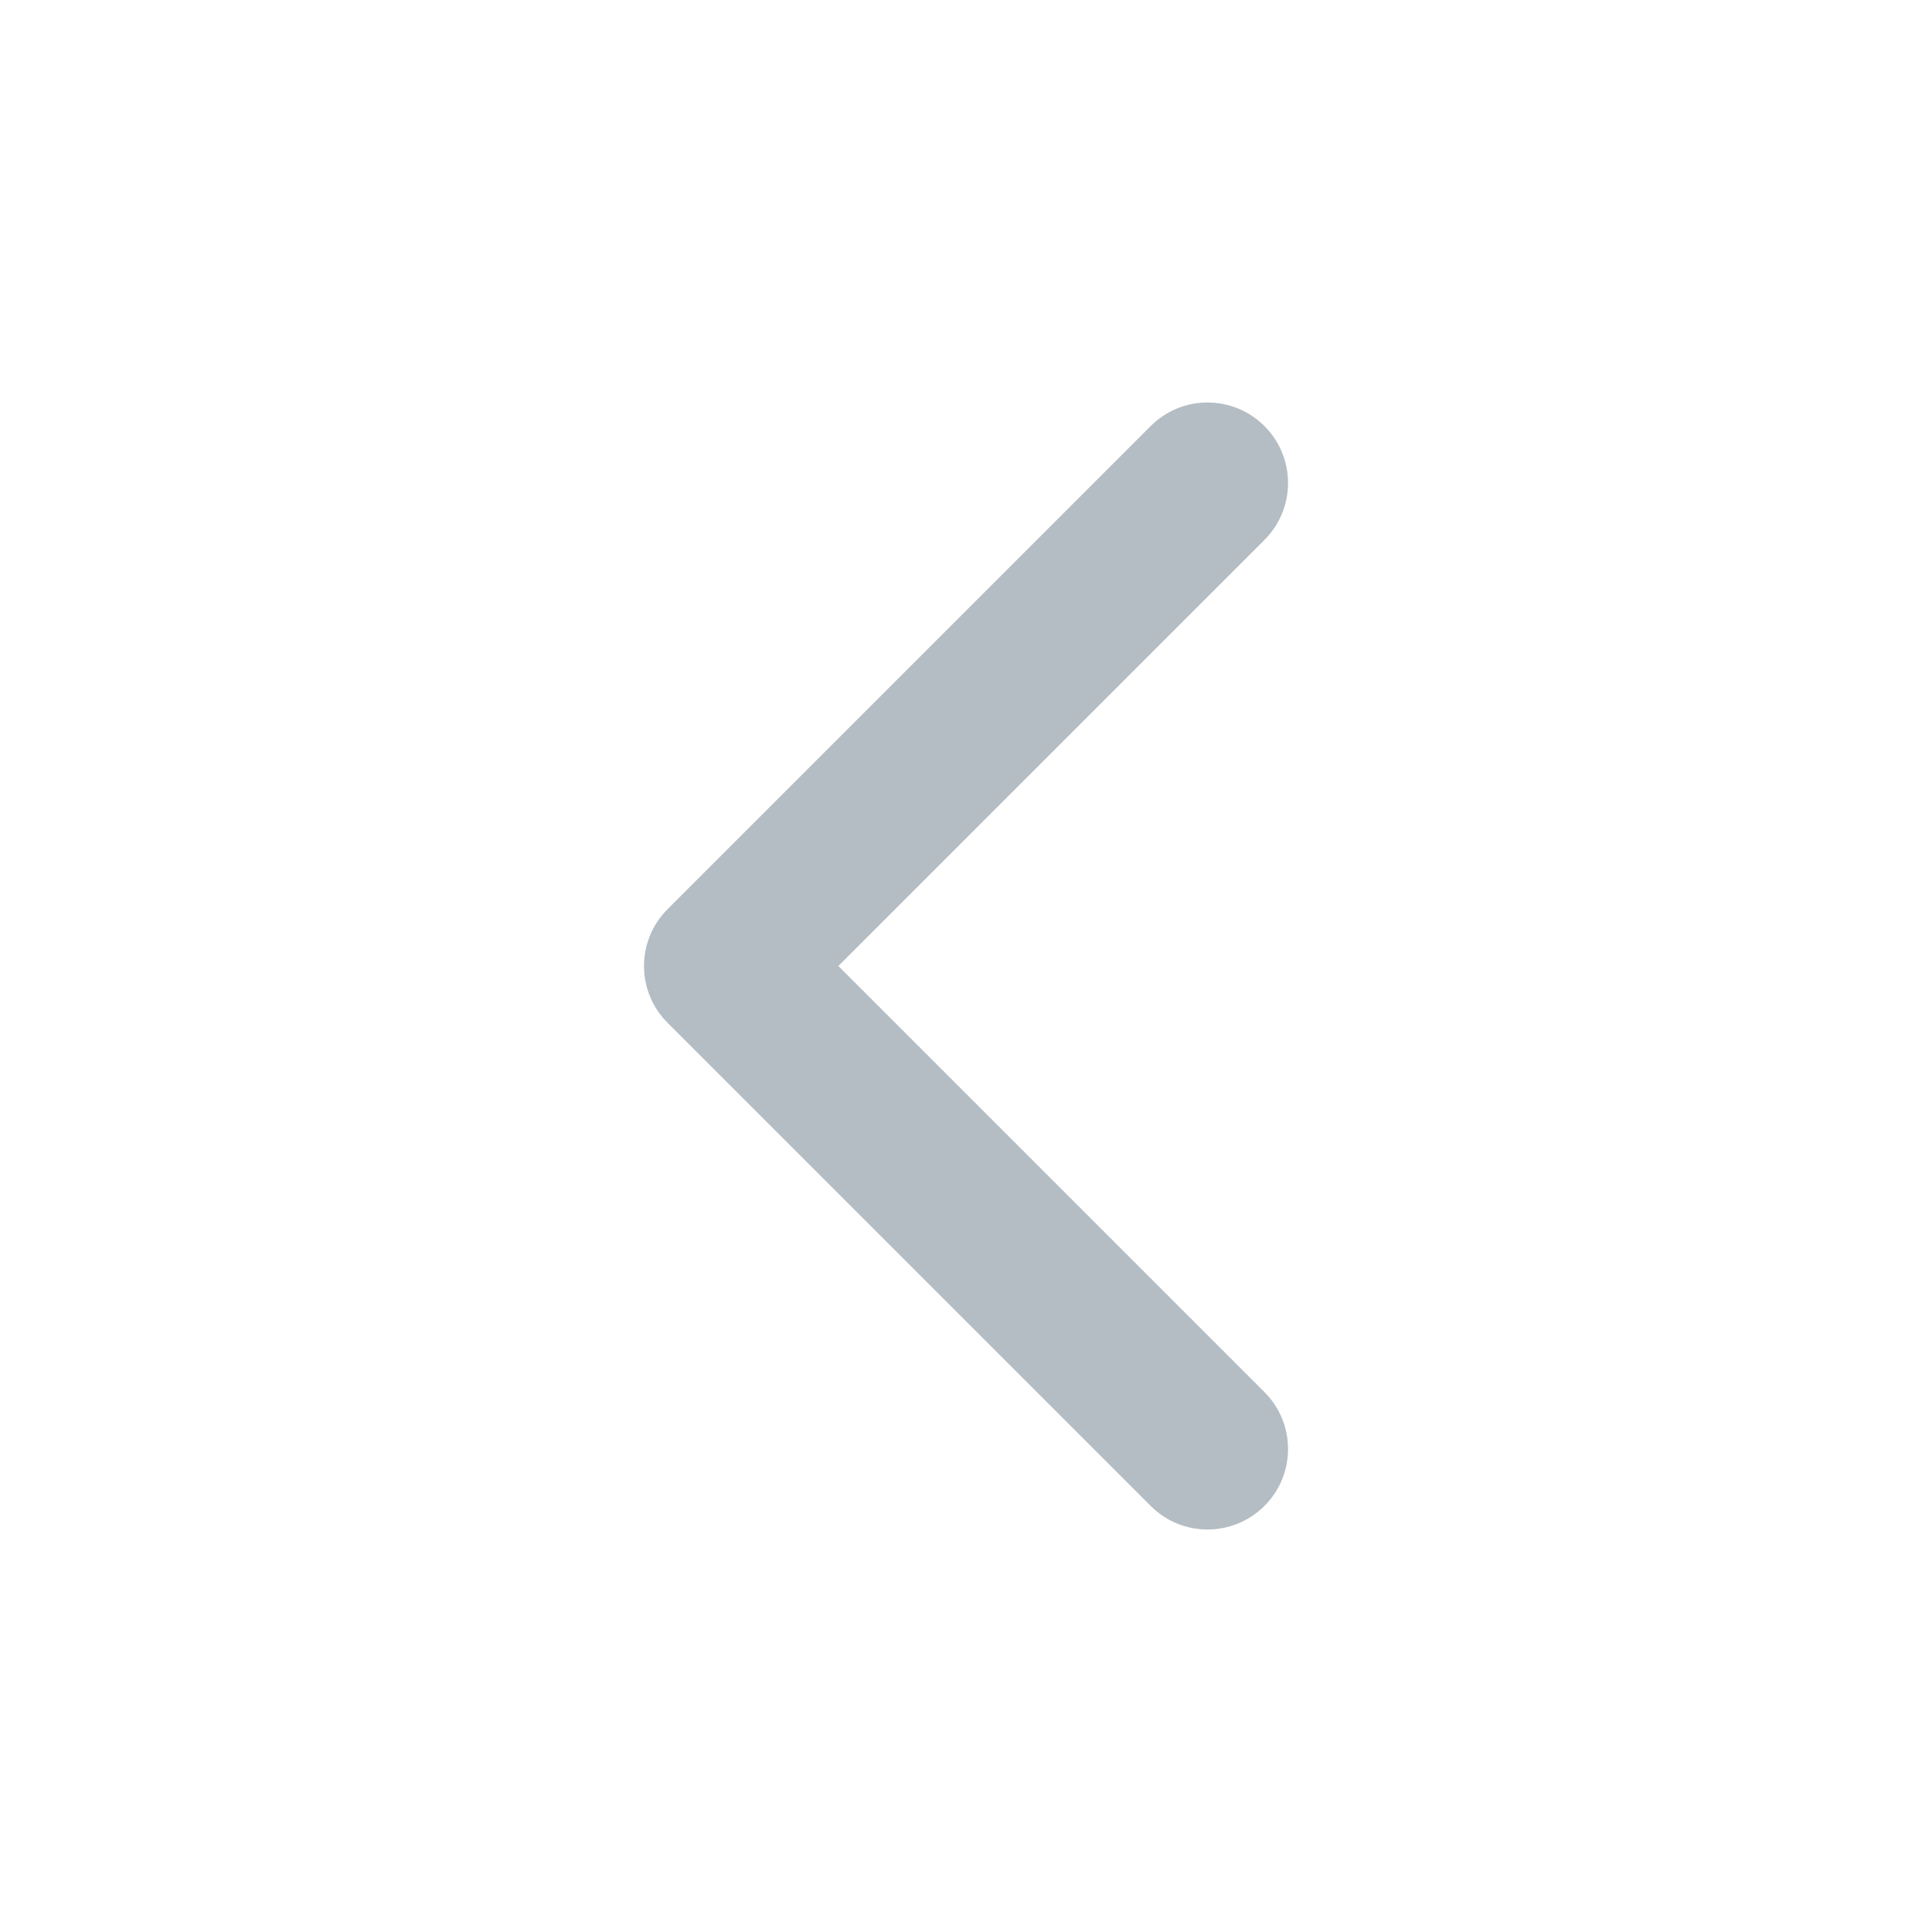
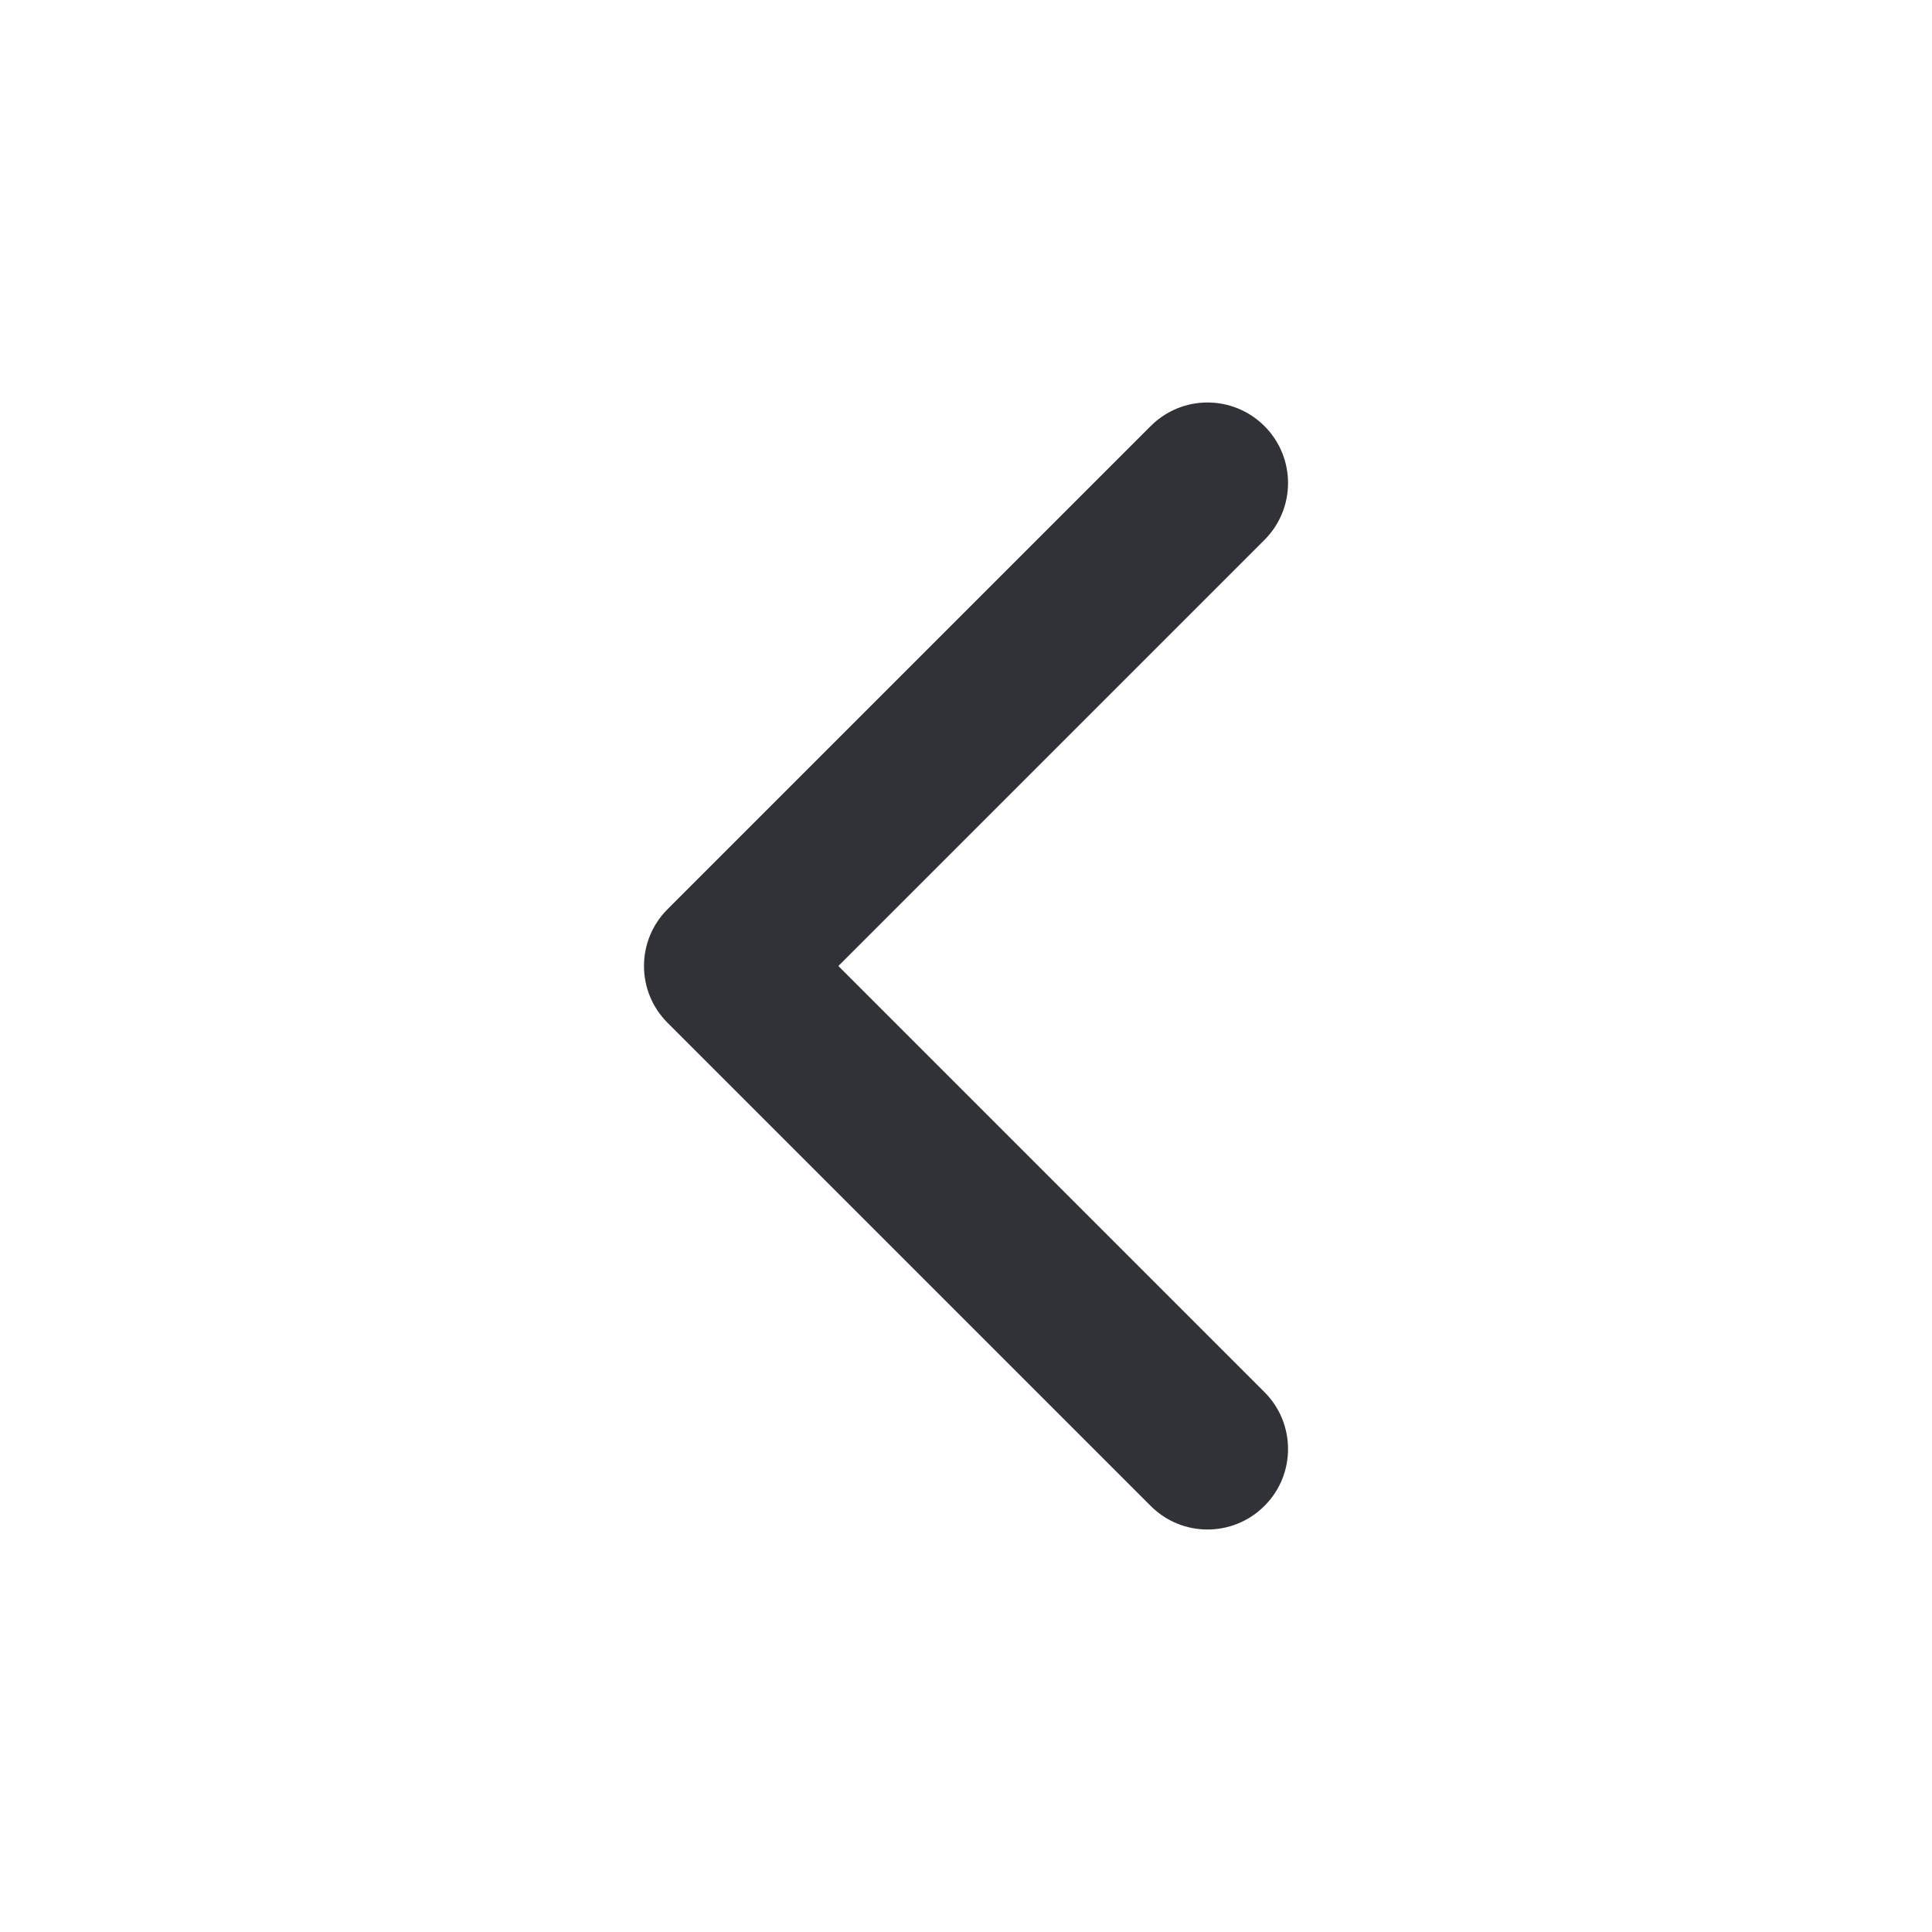
<svg xmlns="http://www.w3.org/2000/svg" width="16" height="16" viewBox="0 0 16 16" fill="none">
-   <path fill-rule="evenodd" clip-rule="evenodd" d="M10.472 3.529C10.211 3.268 9.789 3.268 9.529 3.529L5.529 7.529C5.268 7.789 5.268 8.211 5.529 8.471L9.529 12.471C9.789 12.732 10.211 12.732 10.472 12.471C10.732 12.211 10.732 11.789 10.472 11.529L6.943 8L10.472 4.471C10.732 4.211 10.732 3.789 10.472 3.529Z" fill="#B4BDC4" />
+   <path fill-rule="evenodd" clip-rule="evenodd" d="M10.472 3.529C10.211 3.268 9.789 3.268 9.529 3.529L5.529 7.529C5.268 7.789 5.268 8.211 5.529 8.471L9.529 12.471C9.789 12.732 10.211 12.732 10.472 12.471C10.732 12.211 10.732 11.789 10.472 11.529L6.943 8L10.472 4.471C10.732 4.211 10.732 3.789 10.472 3.529Z" fill="#313237" />
</svg>
